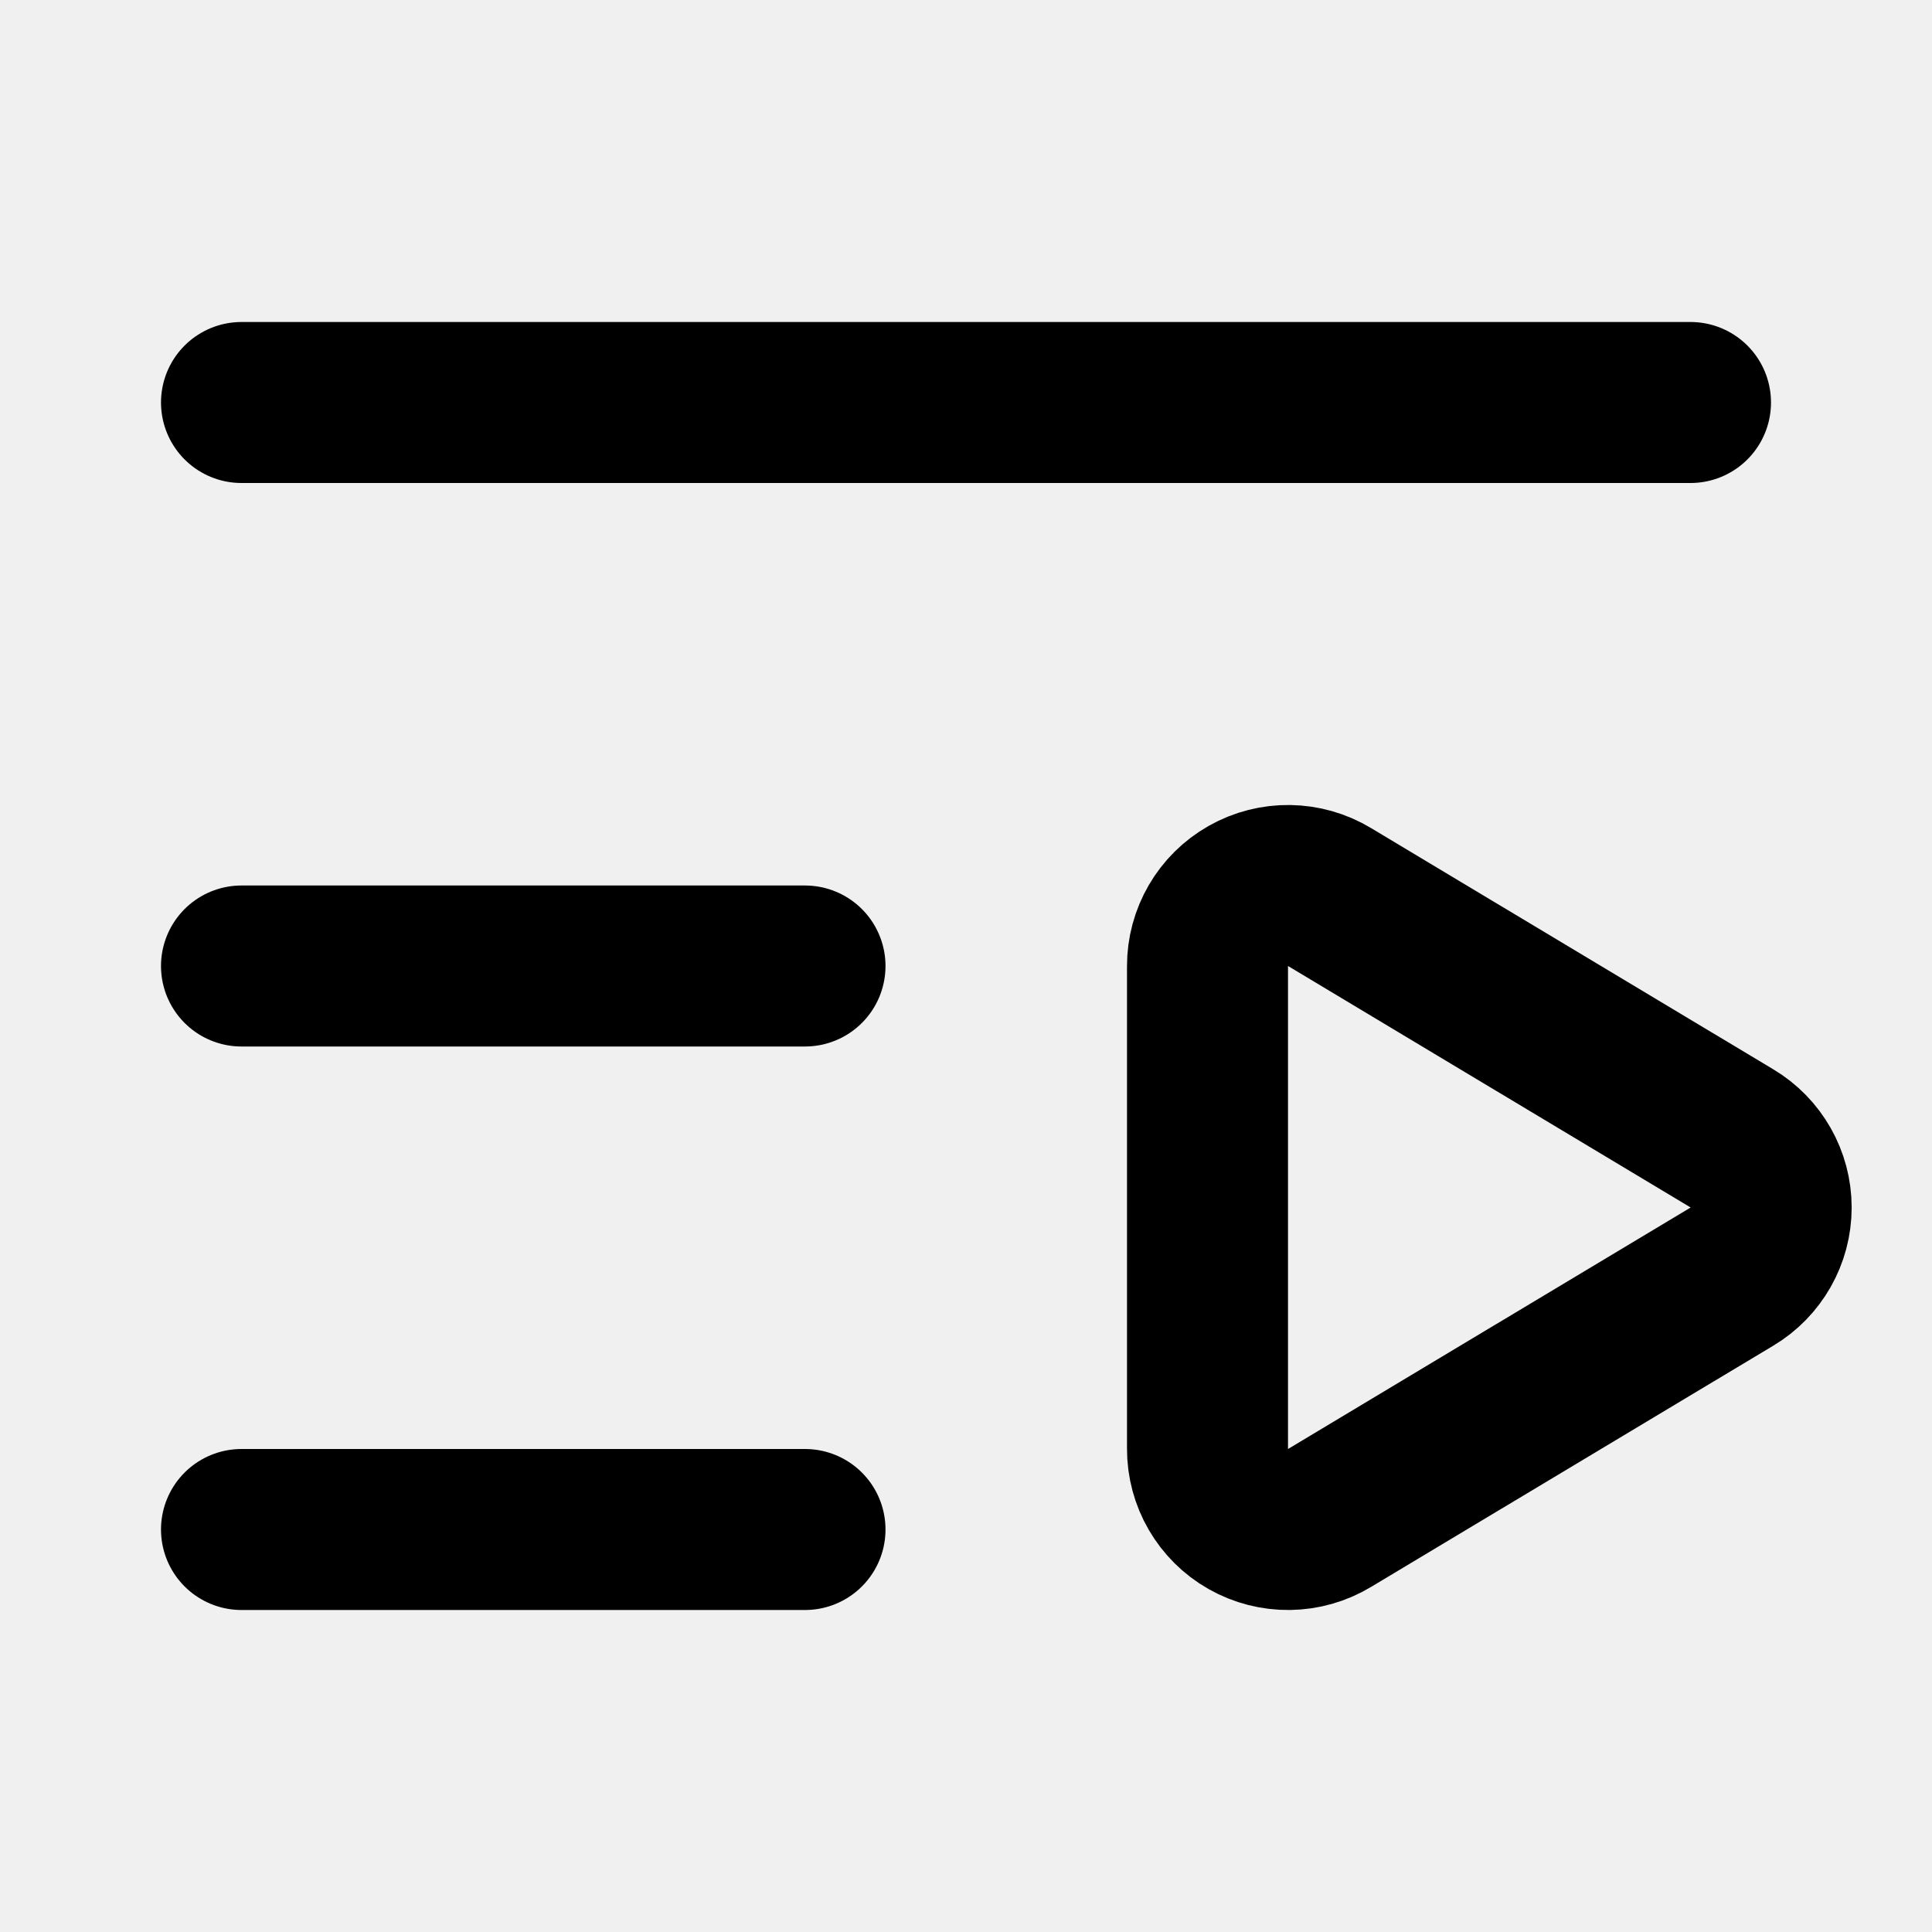
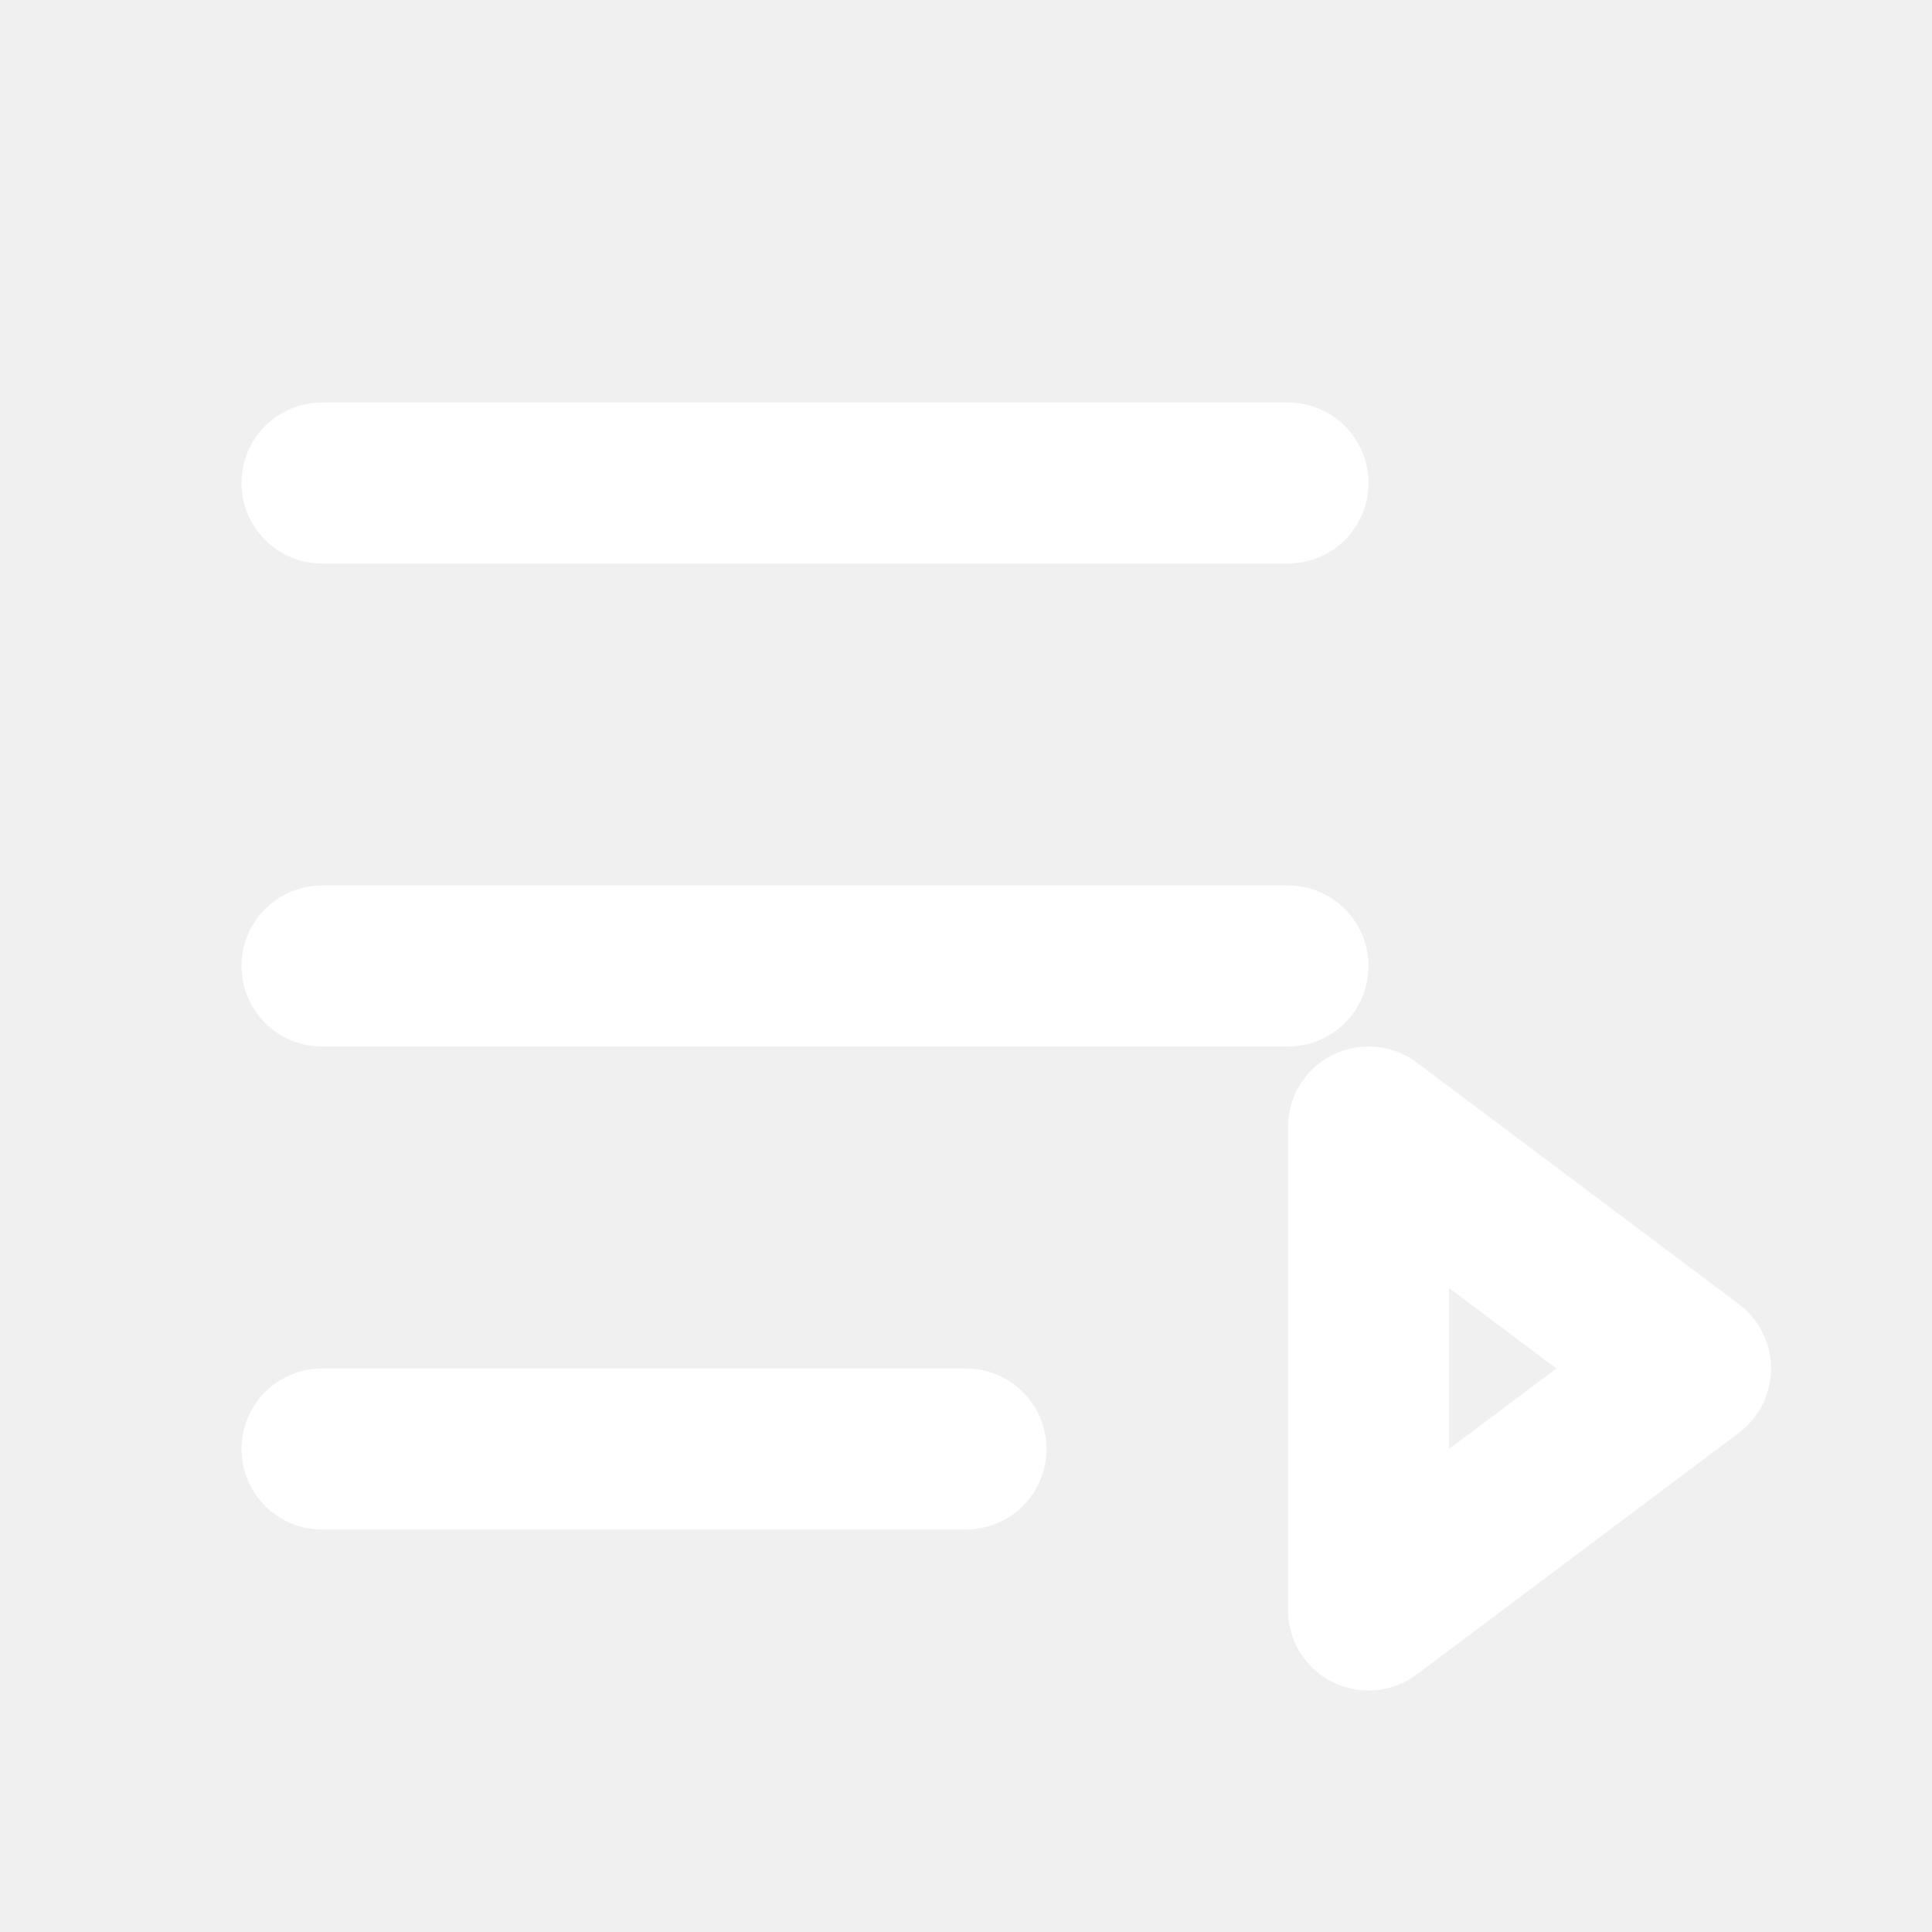
- <svg xmlns="http://www.w3.org/2000/svg" width="24" height="24" viewBox="0 0 24 24" fill="none" stroke="currentColor" stroke-width="2" stroke-linecap="round" stroke-linejoin="round" class="lucide lucide-list-video preview-icon">
-   <path d="M21 5H3" />
-   <path d="M10 12H3" />
-   <path d="M10 19H3" />
-   <path d="M15 12.003a1 1 0 0 1 1.517-.859l4.997 2.997a1 1 0 0 1 0 1.718l-4.997 2.997a1 1 0 0 1-1.517-.86z" />
+ <svg xmlns="http://www.w3.org/2000/svg" width="24" height="24" viewBox="0 0 24 24" fill="none" stroke="white" stroke-width="2" stroke-linecap="round" stroke-linejoin="round">
+   <path d="M4 6h12M4 12h12M4 18h8M17 14v6l4-3z" />
</svg>
